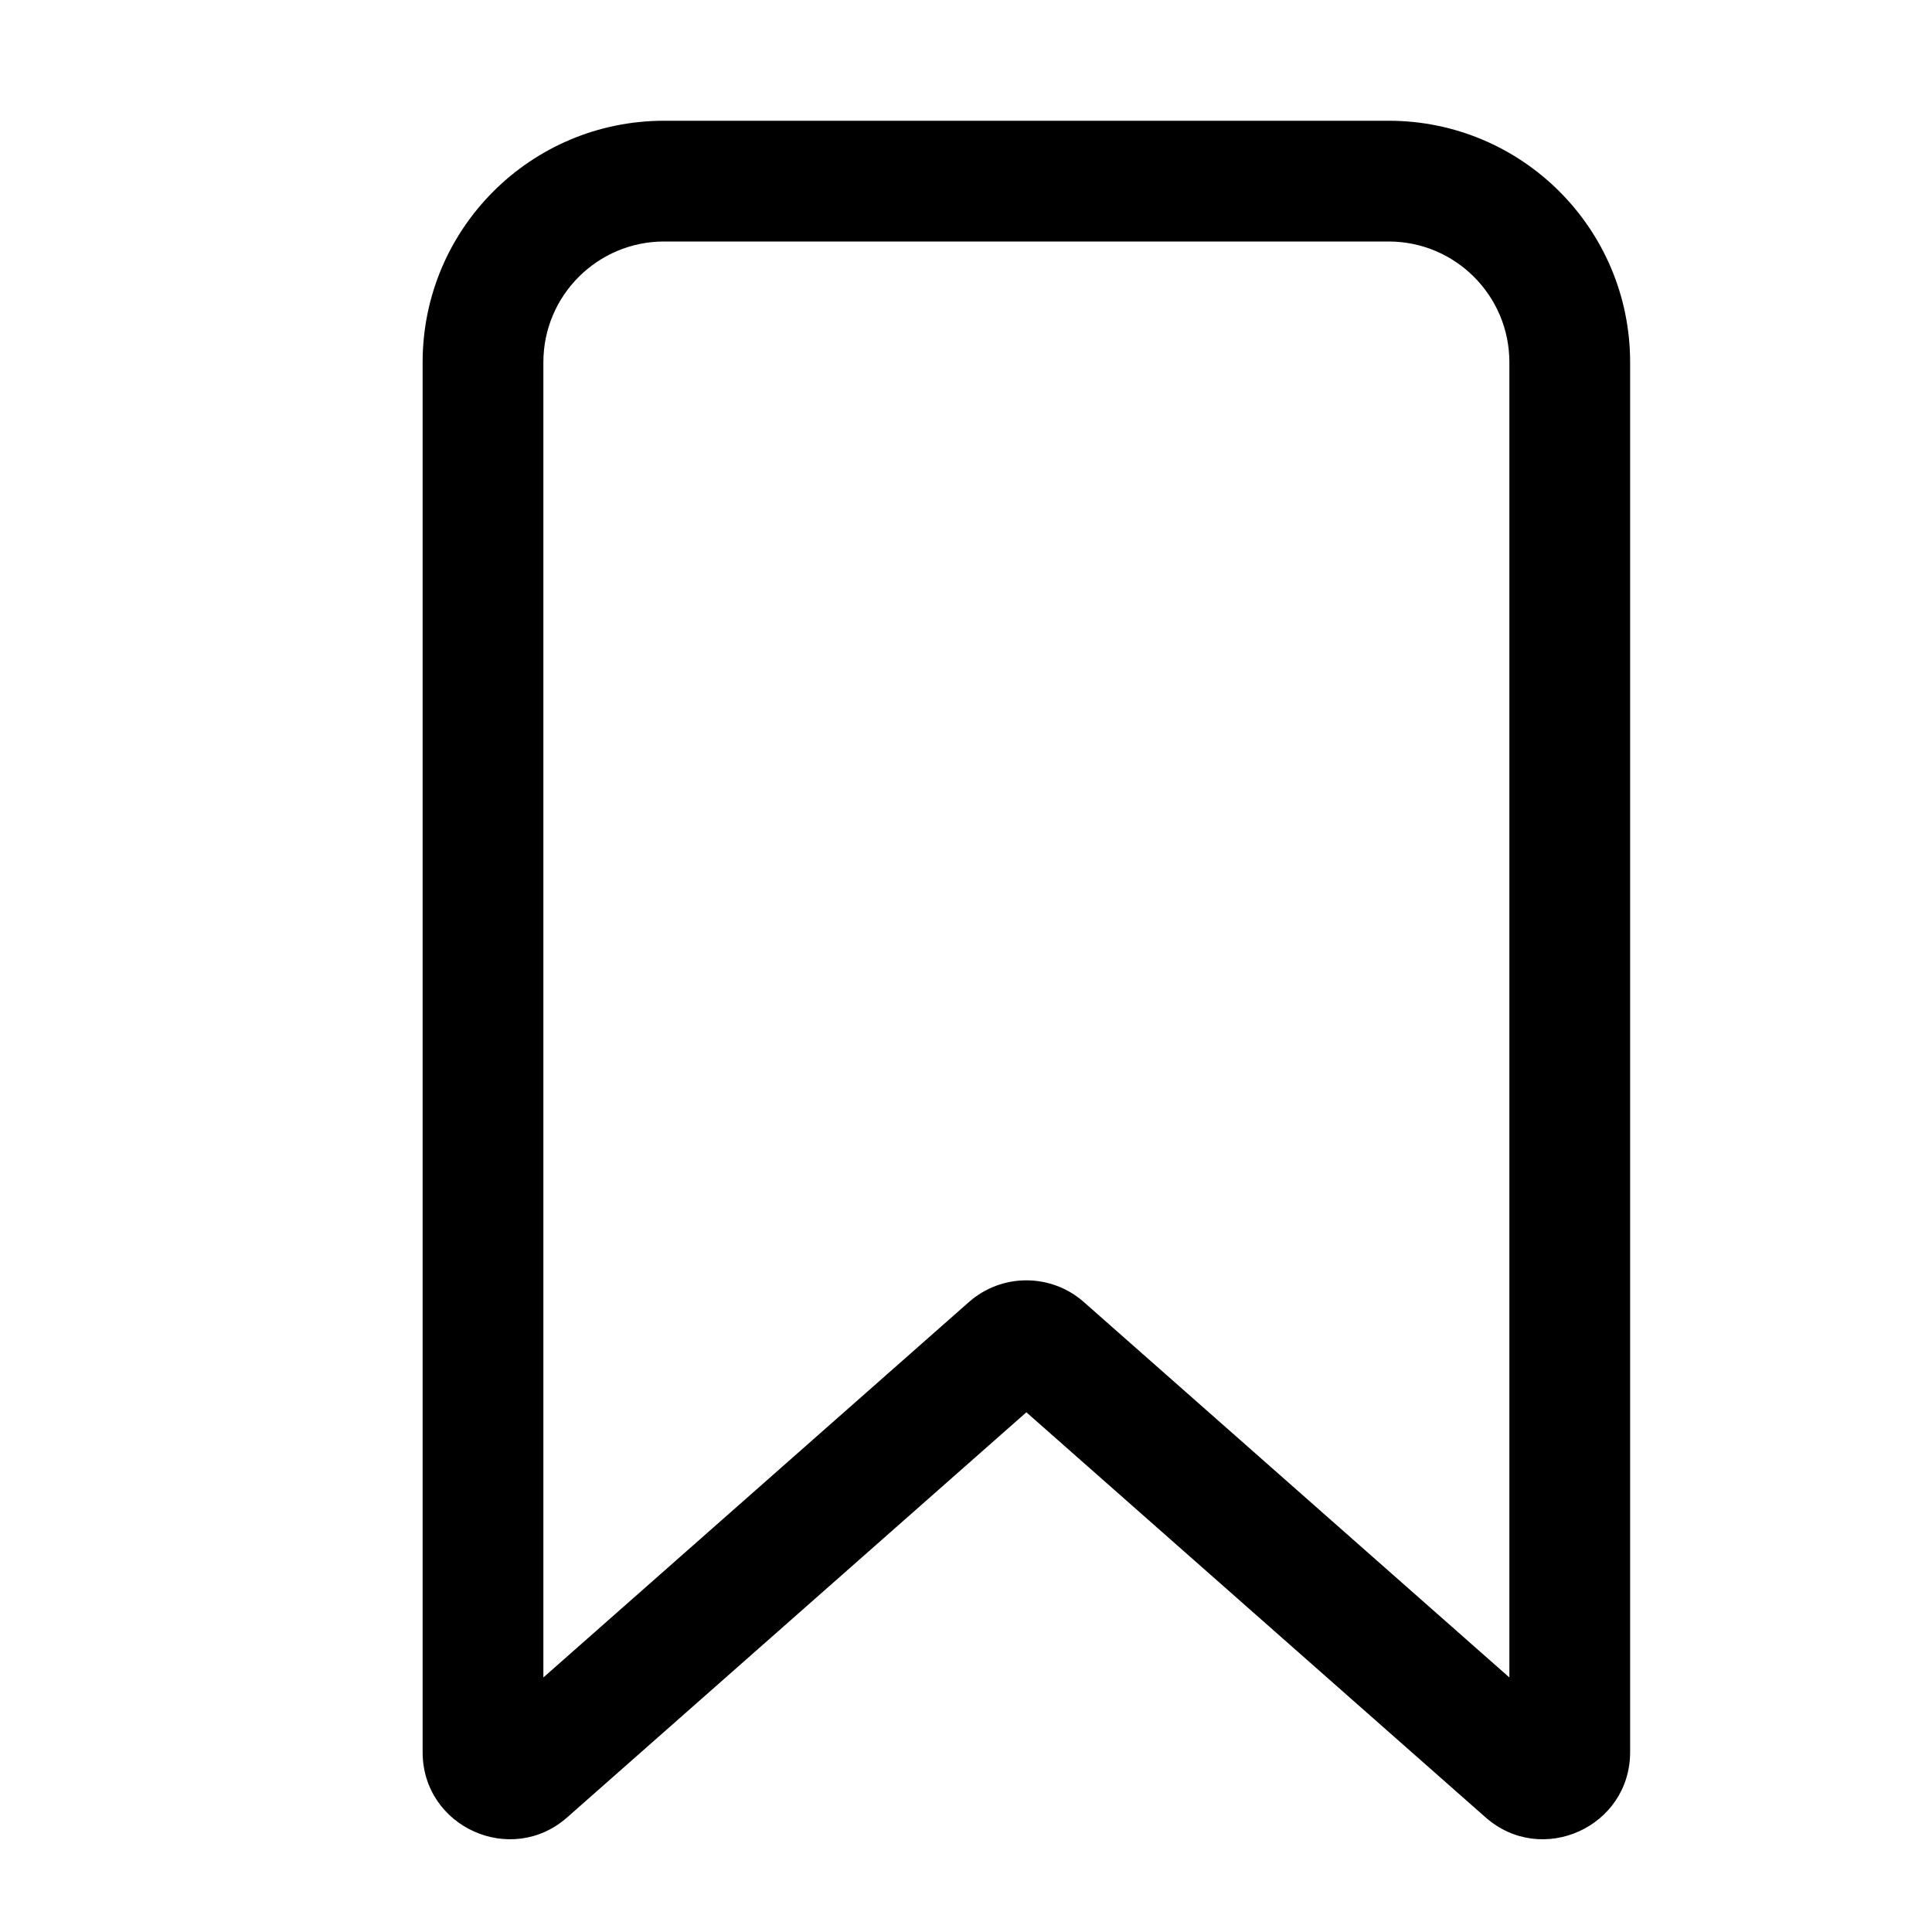
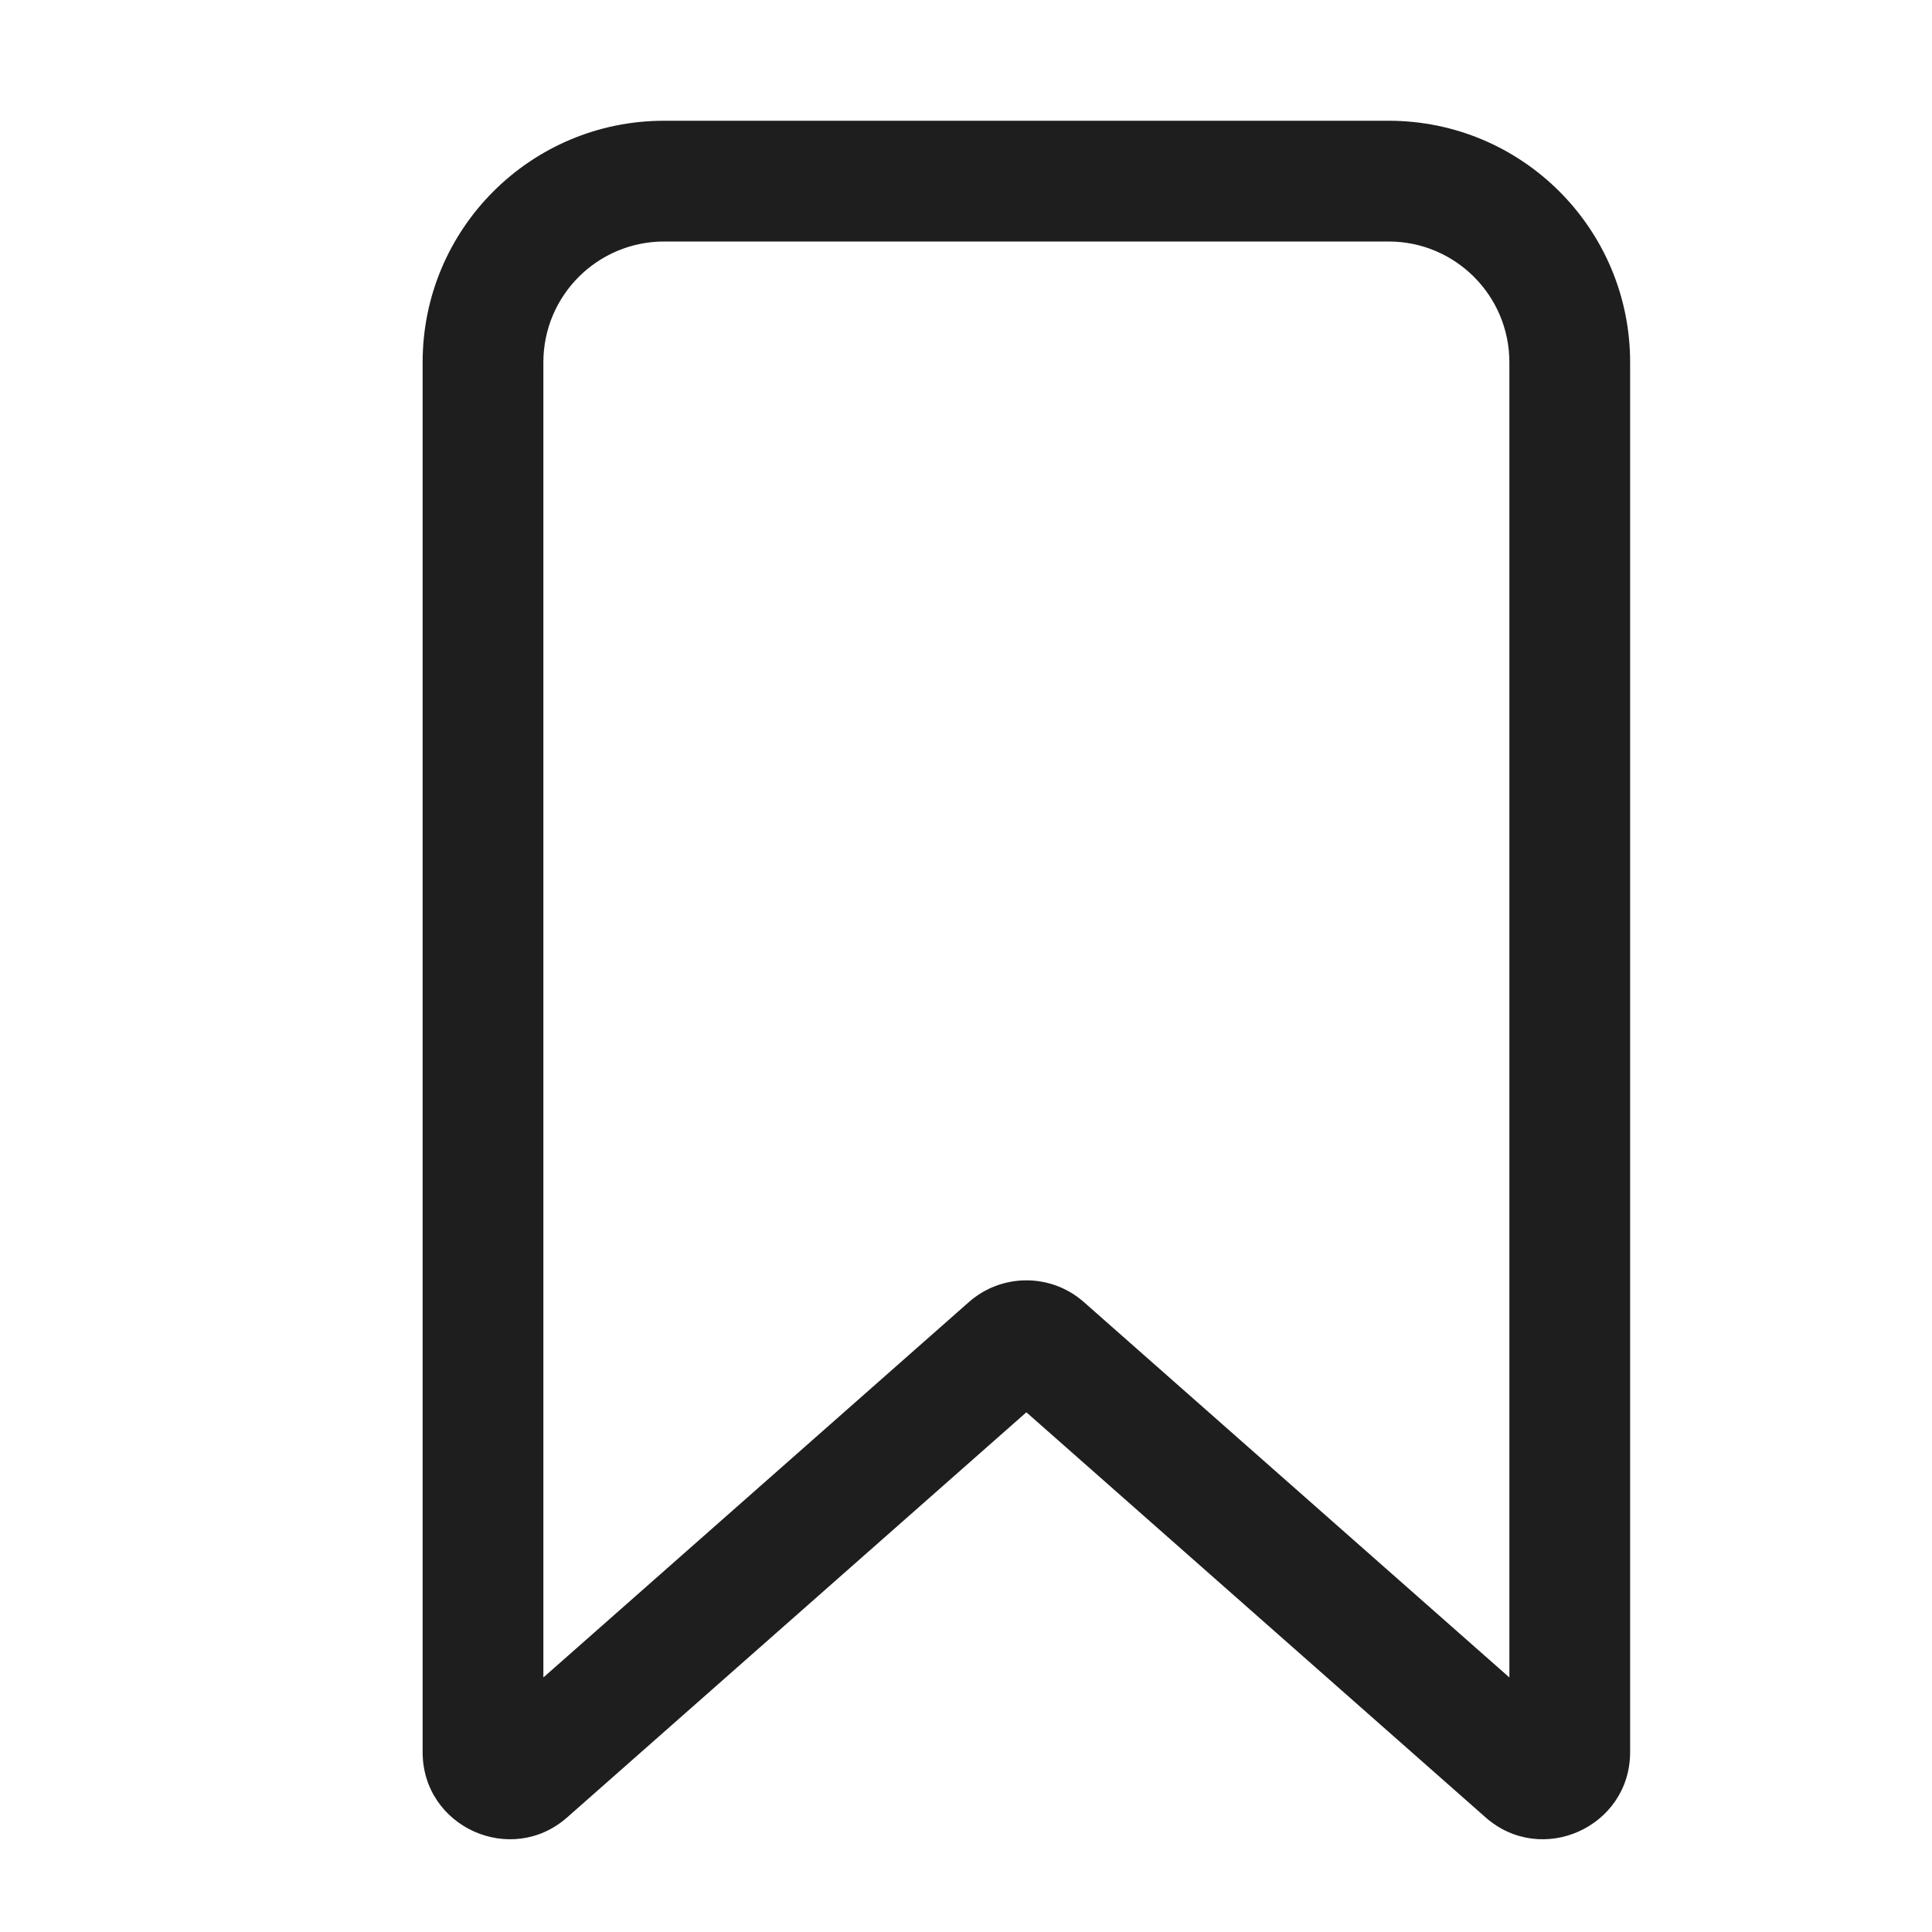
<svg xmlns="http://www.w3.org/2000/svg" width="16" height="16" viewBox="0 0 16 16" fill="none">
-   <path fill-rule="evenodd" clip-rule="evenodd" d="M3.5 3C3.5 1.895 4.395 1 5.5 1H11.5C12.605 1 13.5 1.895 13.5 3V14.51C13.5 15.131 12.767 15.461 12.302 15.05L8.5 11.696L4.698 15.05C4.233 15.461 3.5 15.131 3.5 14.51V3ZM5.5 2C4.948 2 4.5 2.448 4.5 3V13.892L8.023 10.784C8.295 10.543 8.705 10.543 8.977 10.784L12.5 13.892V3C12.5 2.448 12.052 2 11.5 2H5.5Z" fill="black" />
+   <path fill-rule="evenodd" clip-rule="evenodd" d="M3.5 3C3.5 1.895 4.395 1 5.5 1H11.5C12.605 1 13.5 1.895 13.5 3V14.51C13.5 15.131 12.767 15.461 12.302 15.05L8.5 11.696L4.698 15.05C4.233 15.461 3.5 15.131 3.5 14.51V3ZM5.5 2C4.948 2 4.5 2.448 4.5 3V13.892L8.023 10.784C8.295 10.543 8.705 10.543 8.977 10.784L12.5 13.892V3C12.5 2.448 12.052 2 11.5 2H5.5Z" fill="#1F1E1E" />
</svg>
